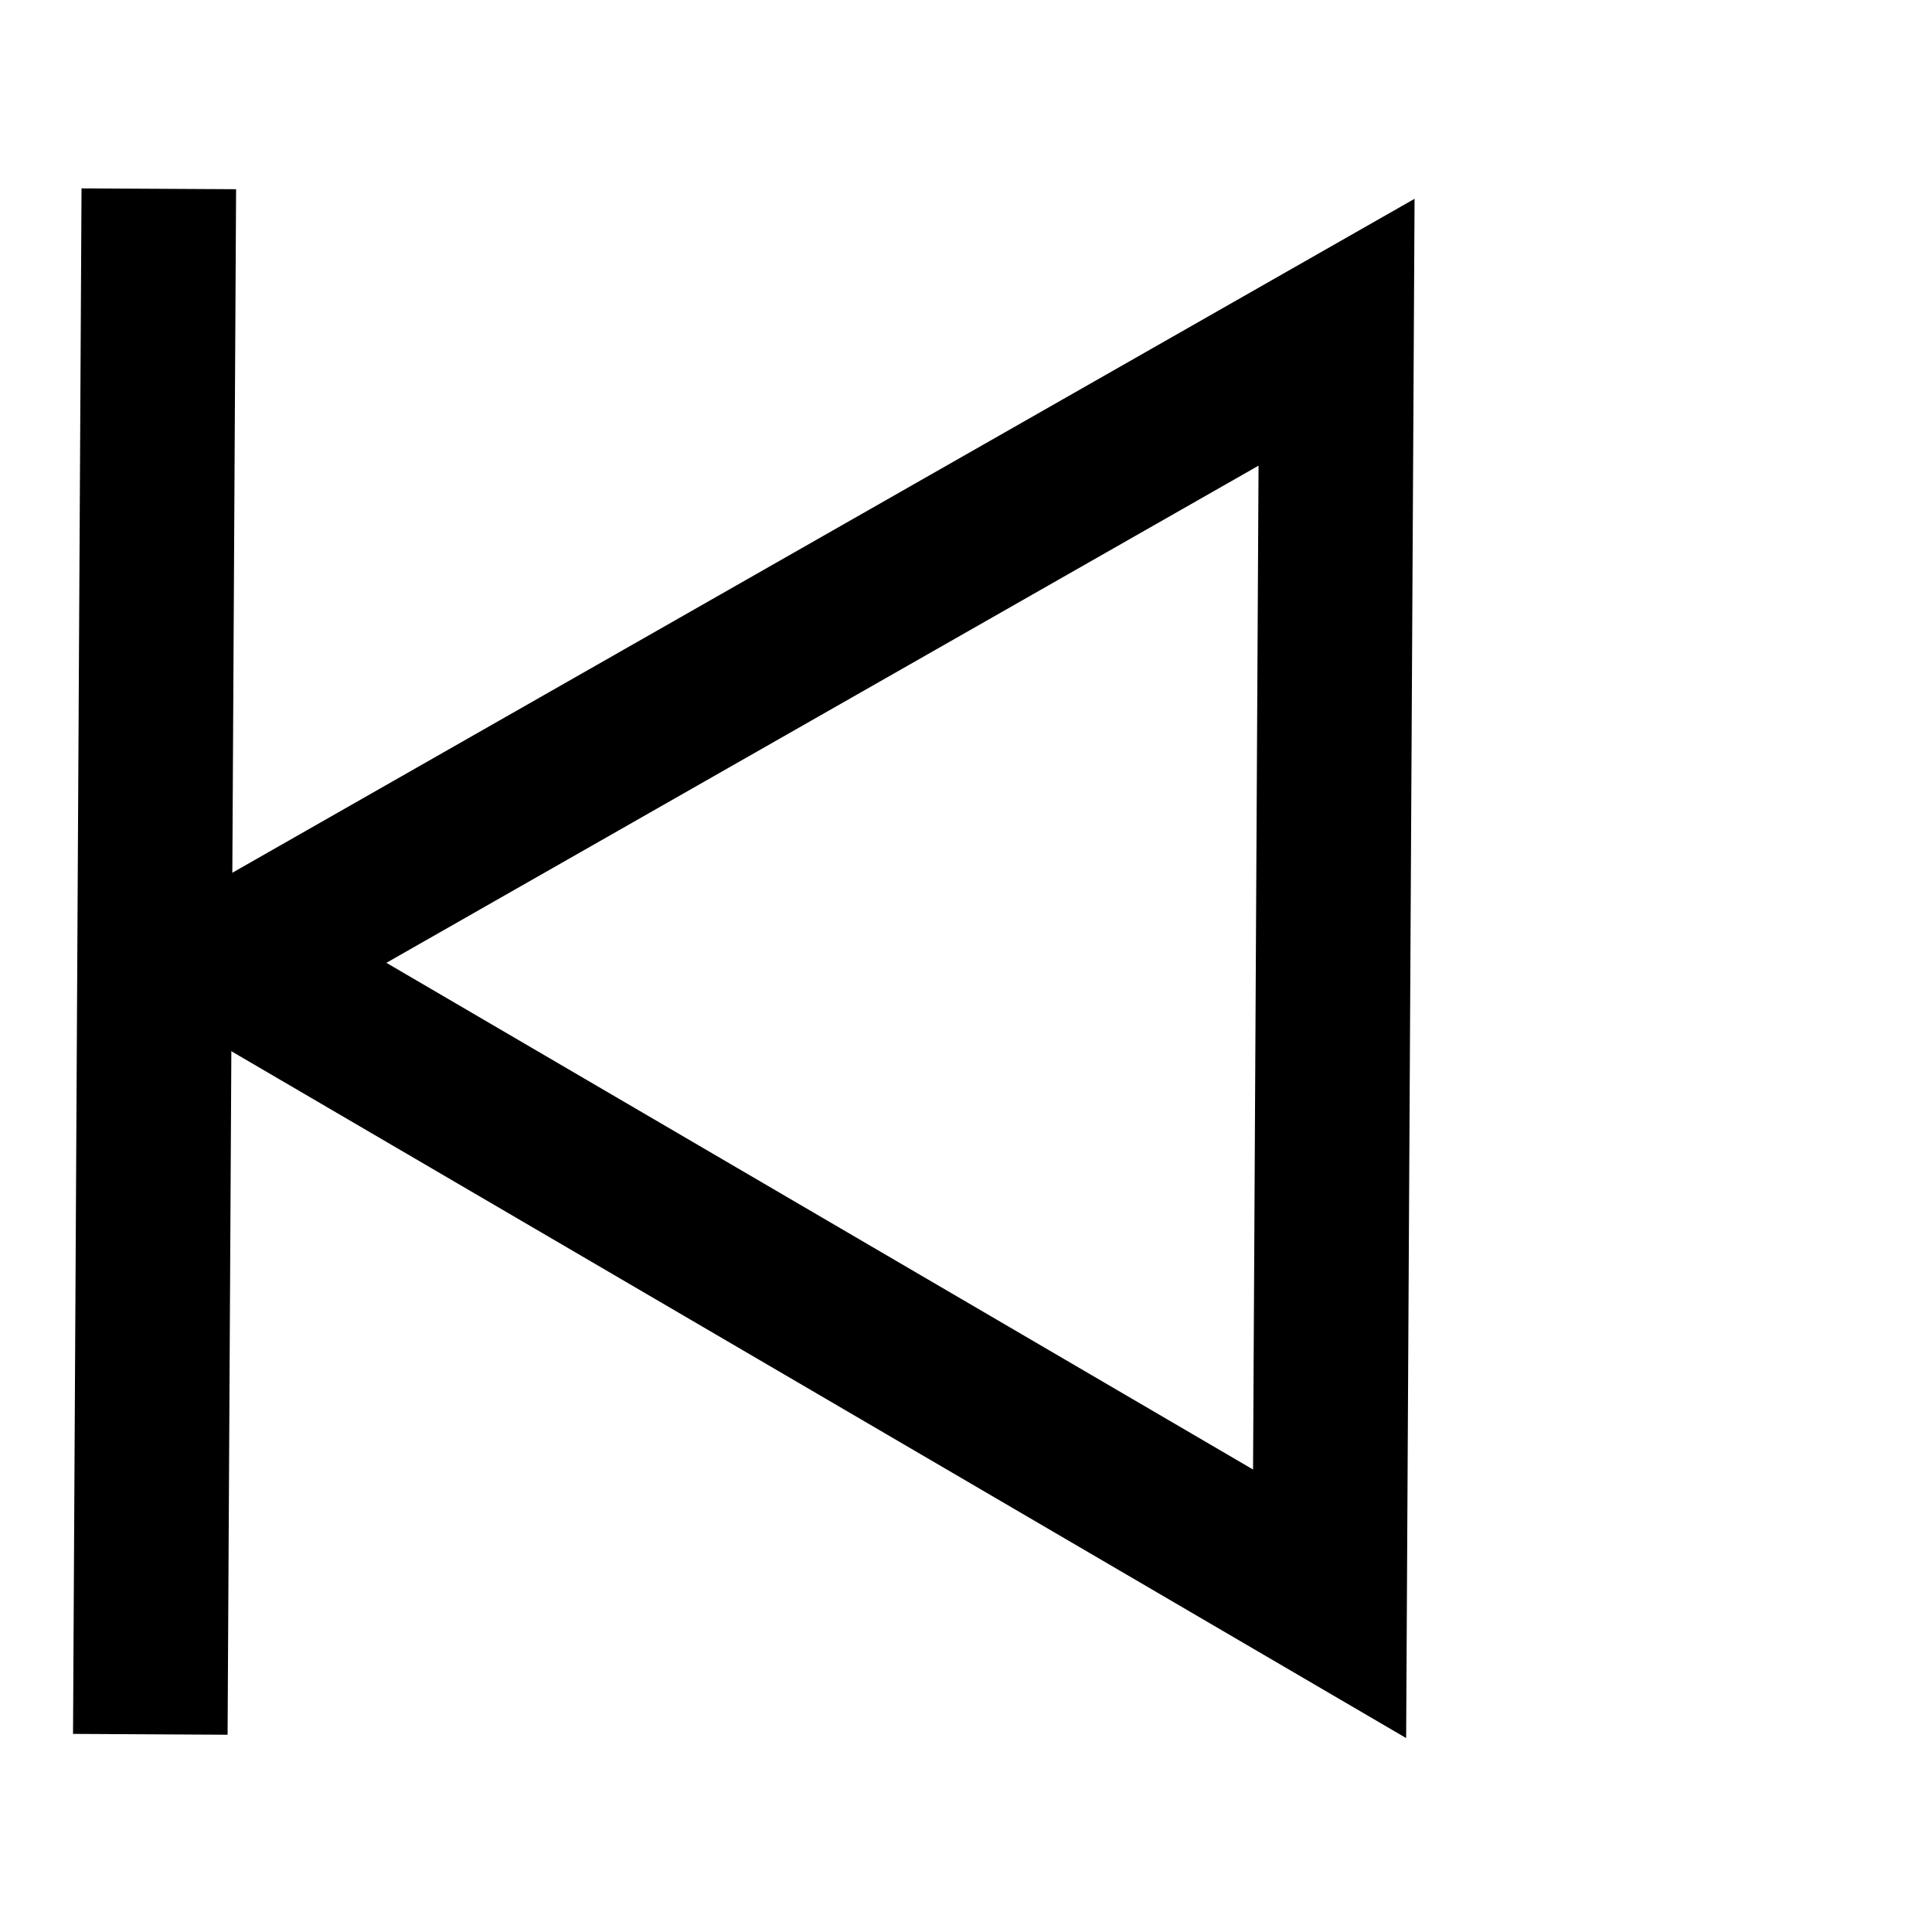
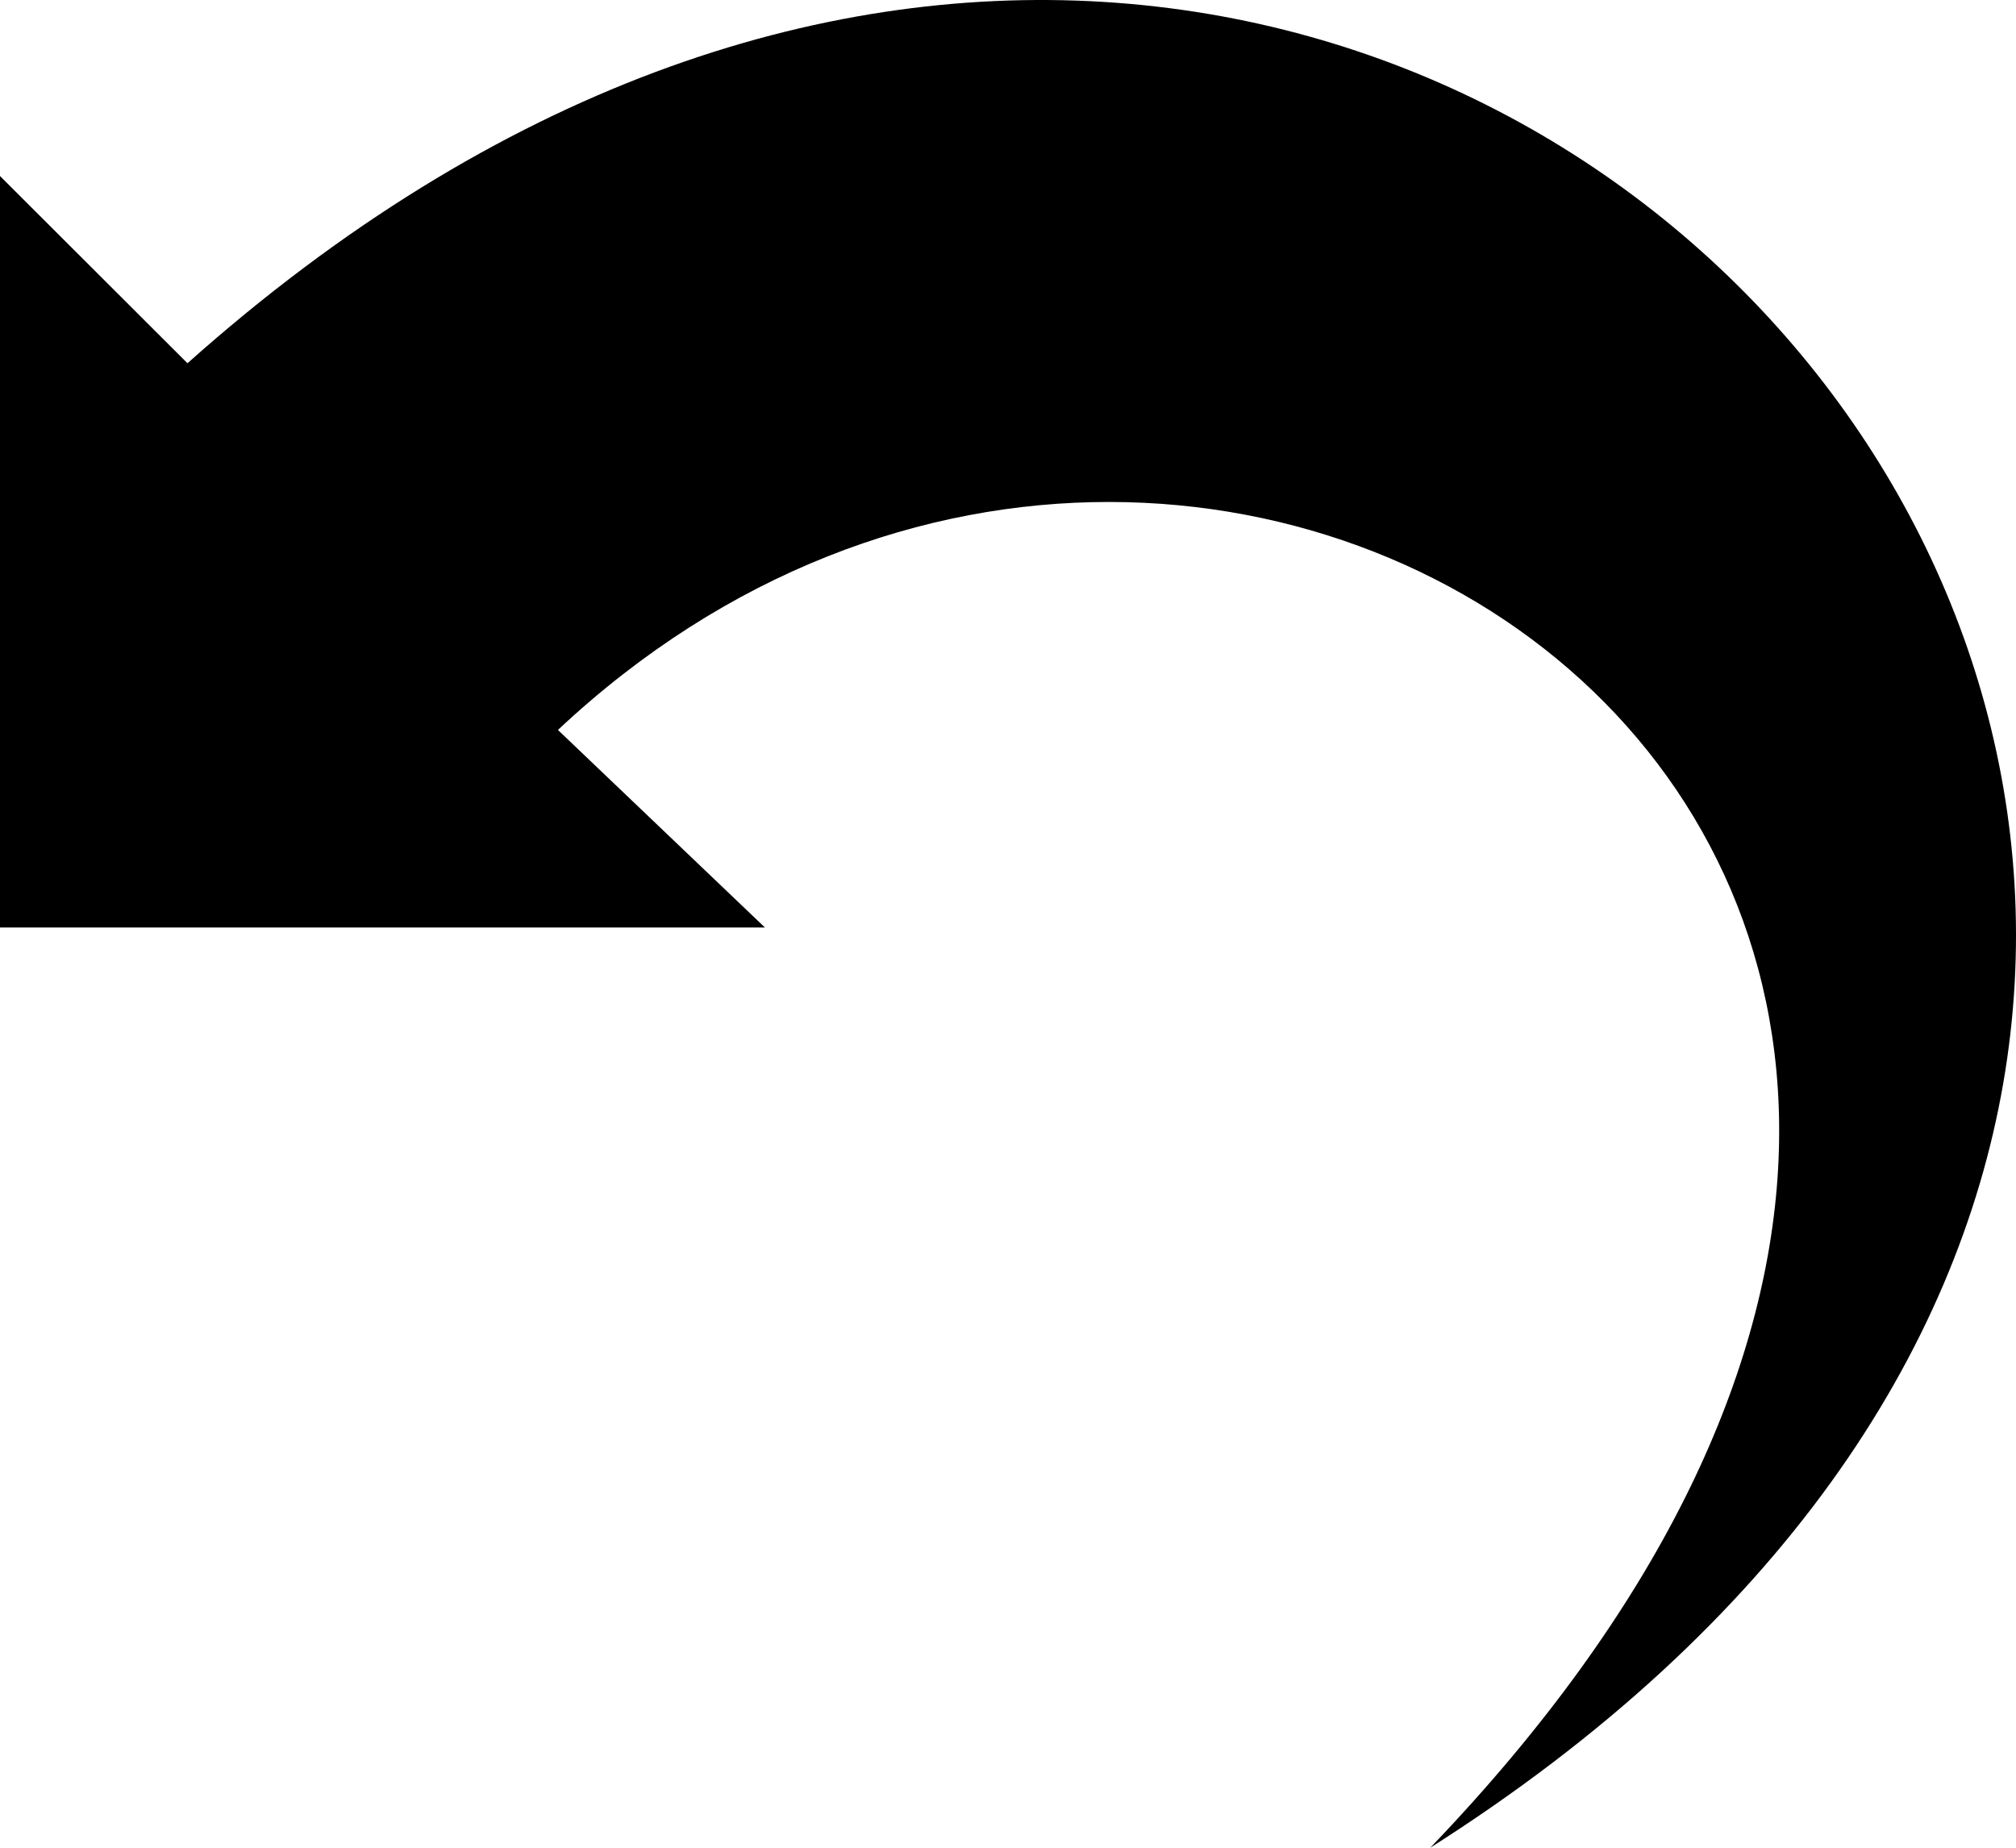
- <svg xmlns="http://www.w3.org/2000/svg" width="25" height="25" viewBox="0 0 25 25" fill="none">
-   <path d="M17.205 20.753L3 12.448L17.295 4.299L17.205 20.753Z" stroke="black" stroke-width="2" />
-   <line x1="1.945" y1="22.442" x2="2.055" y2="2.443" stroke="black" stroke-width="2" />
+ <svg xmlns="http://www.w3.org/2000/svg" width="24" height="22" viewBox="0 0 24 22" fill="none">
+   <path d="M17.027 22C27.984 10.579 14.7 1.135 6.642 8.691L9.106 11.043H9.82193e-07V2.096L2.232 4.325C17.027 -8.878 33.743 11.376 17.027 22Z" fill="black" />
</svg>
